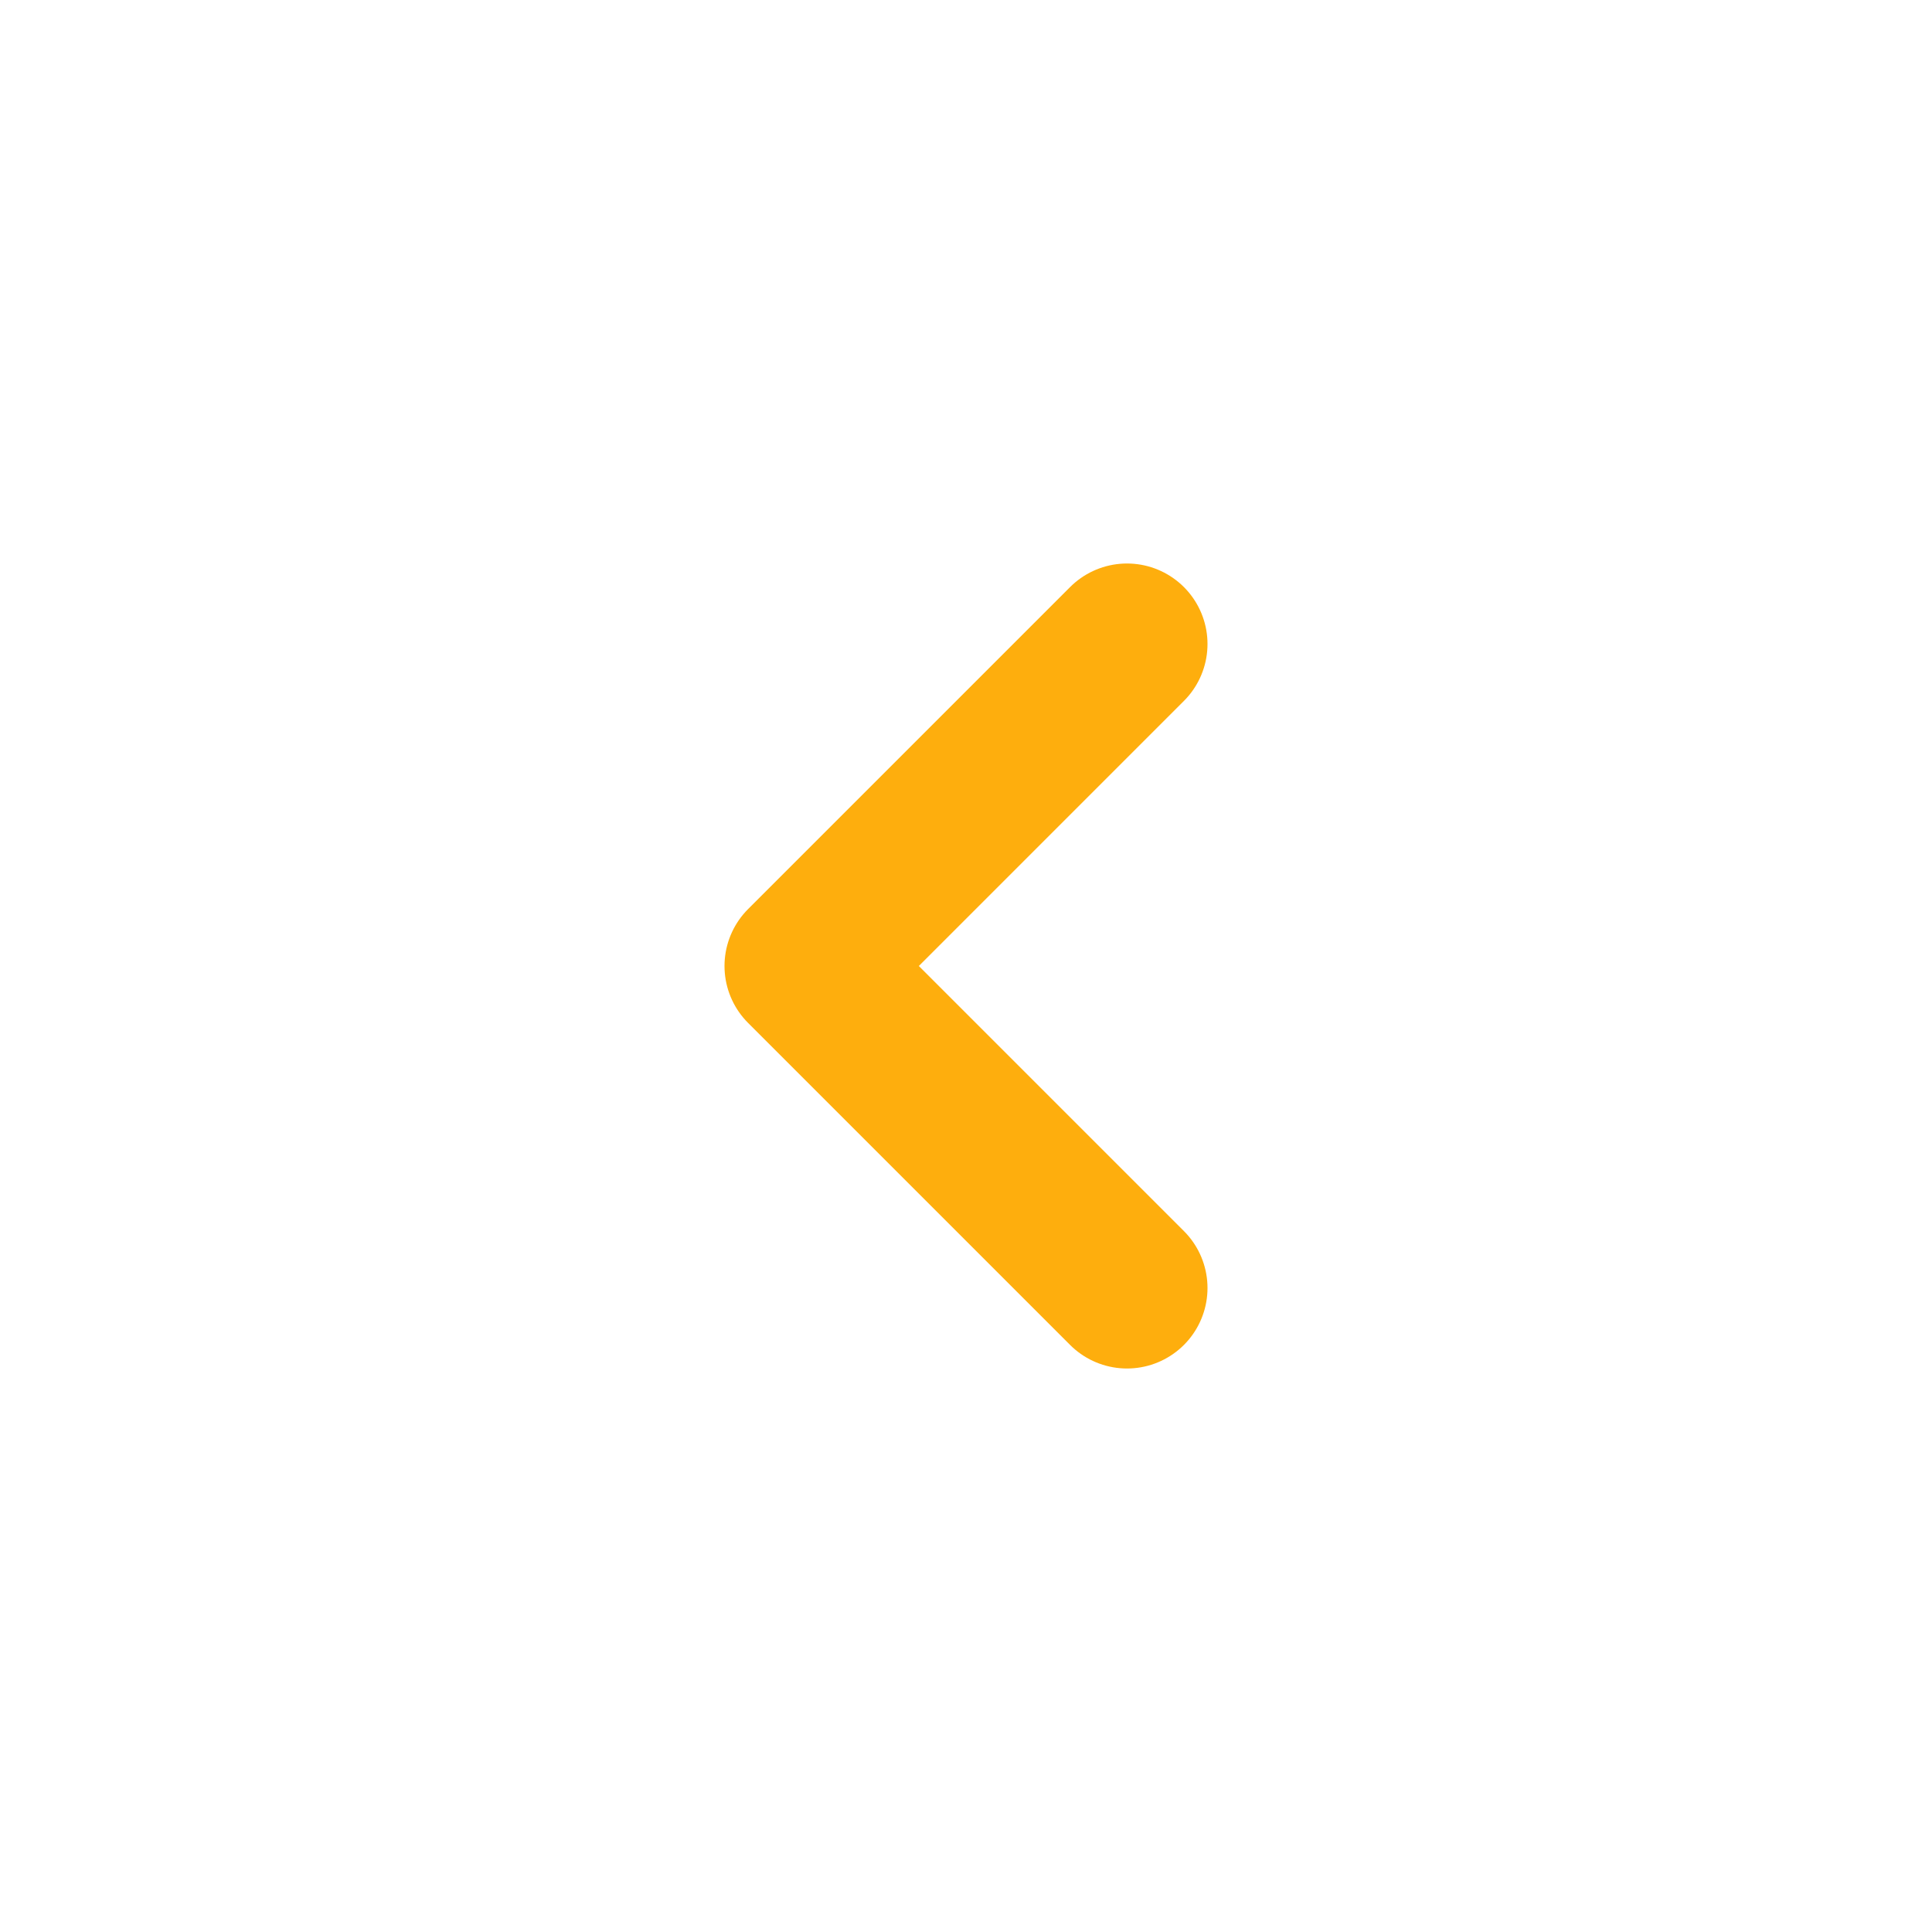
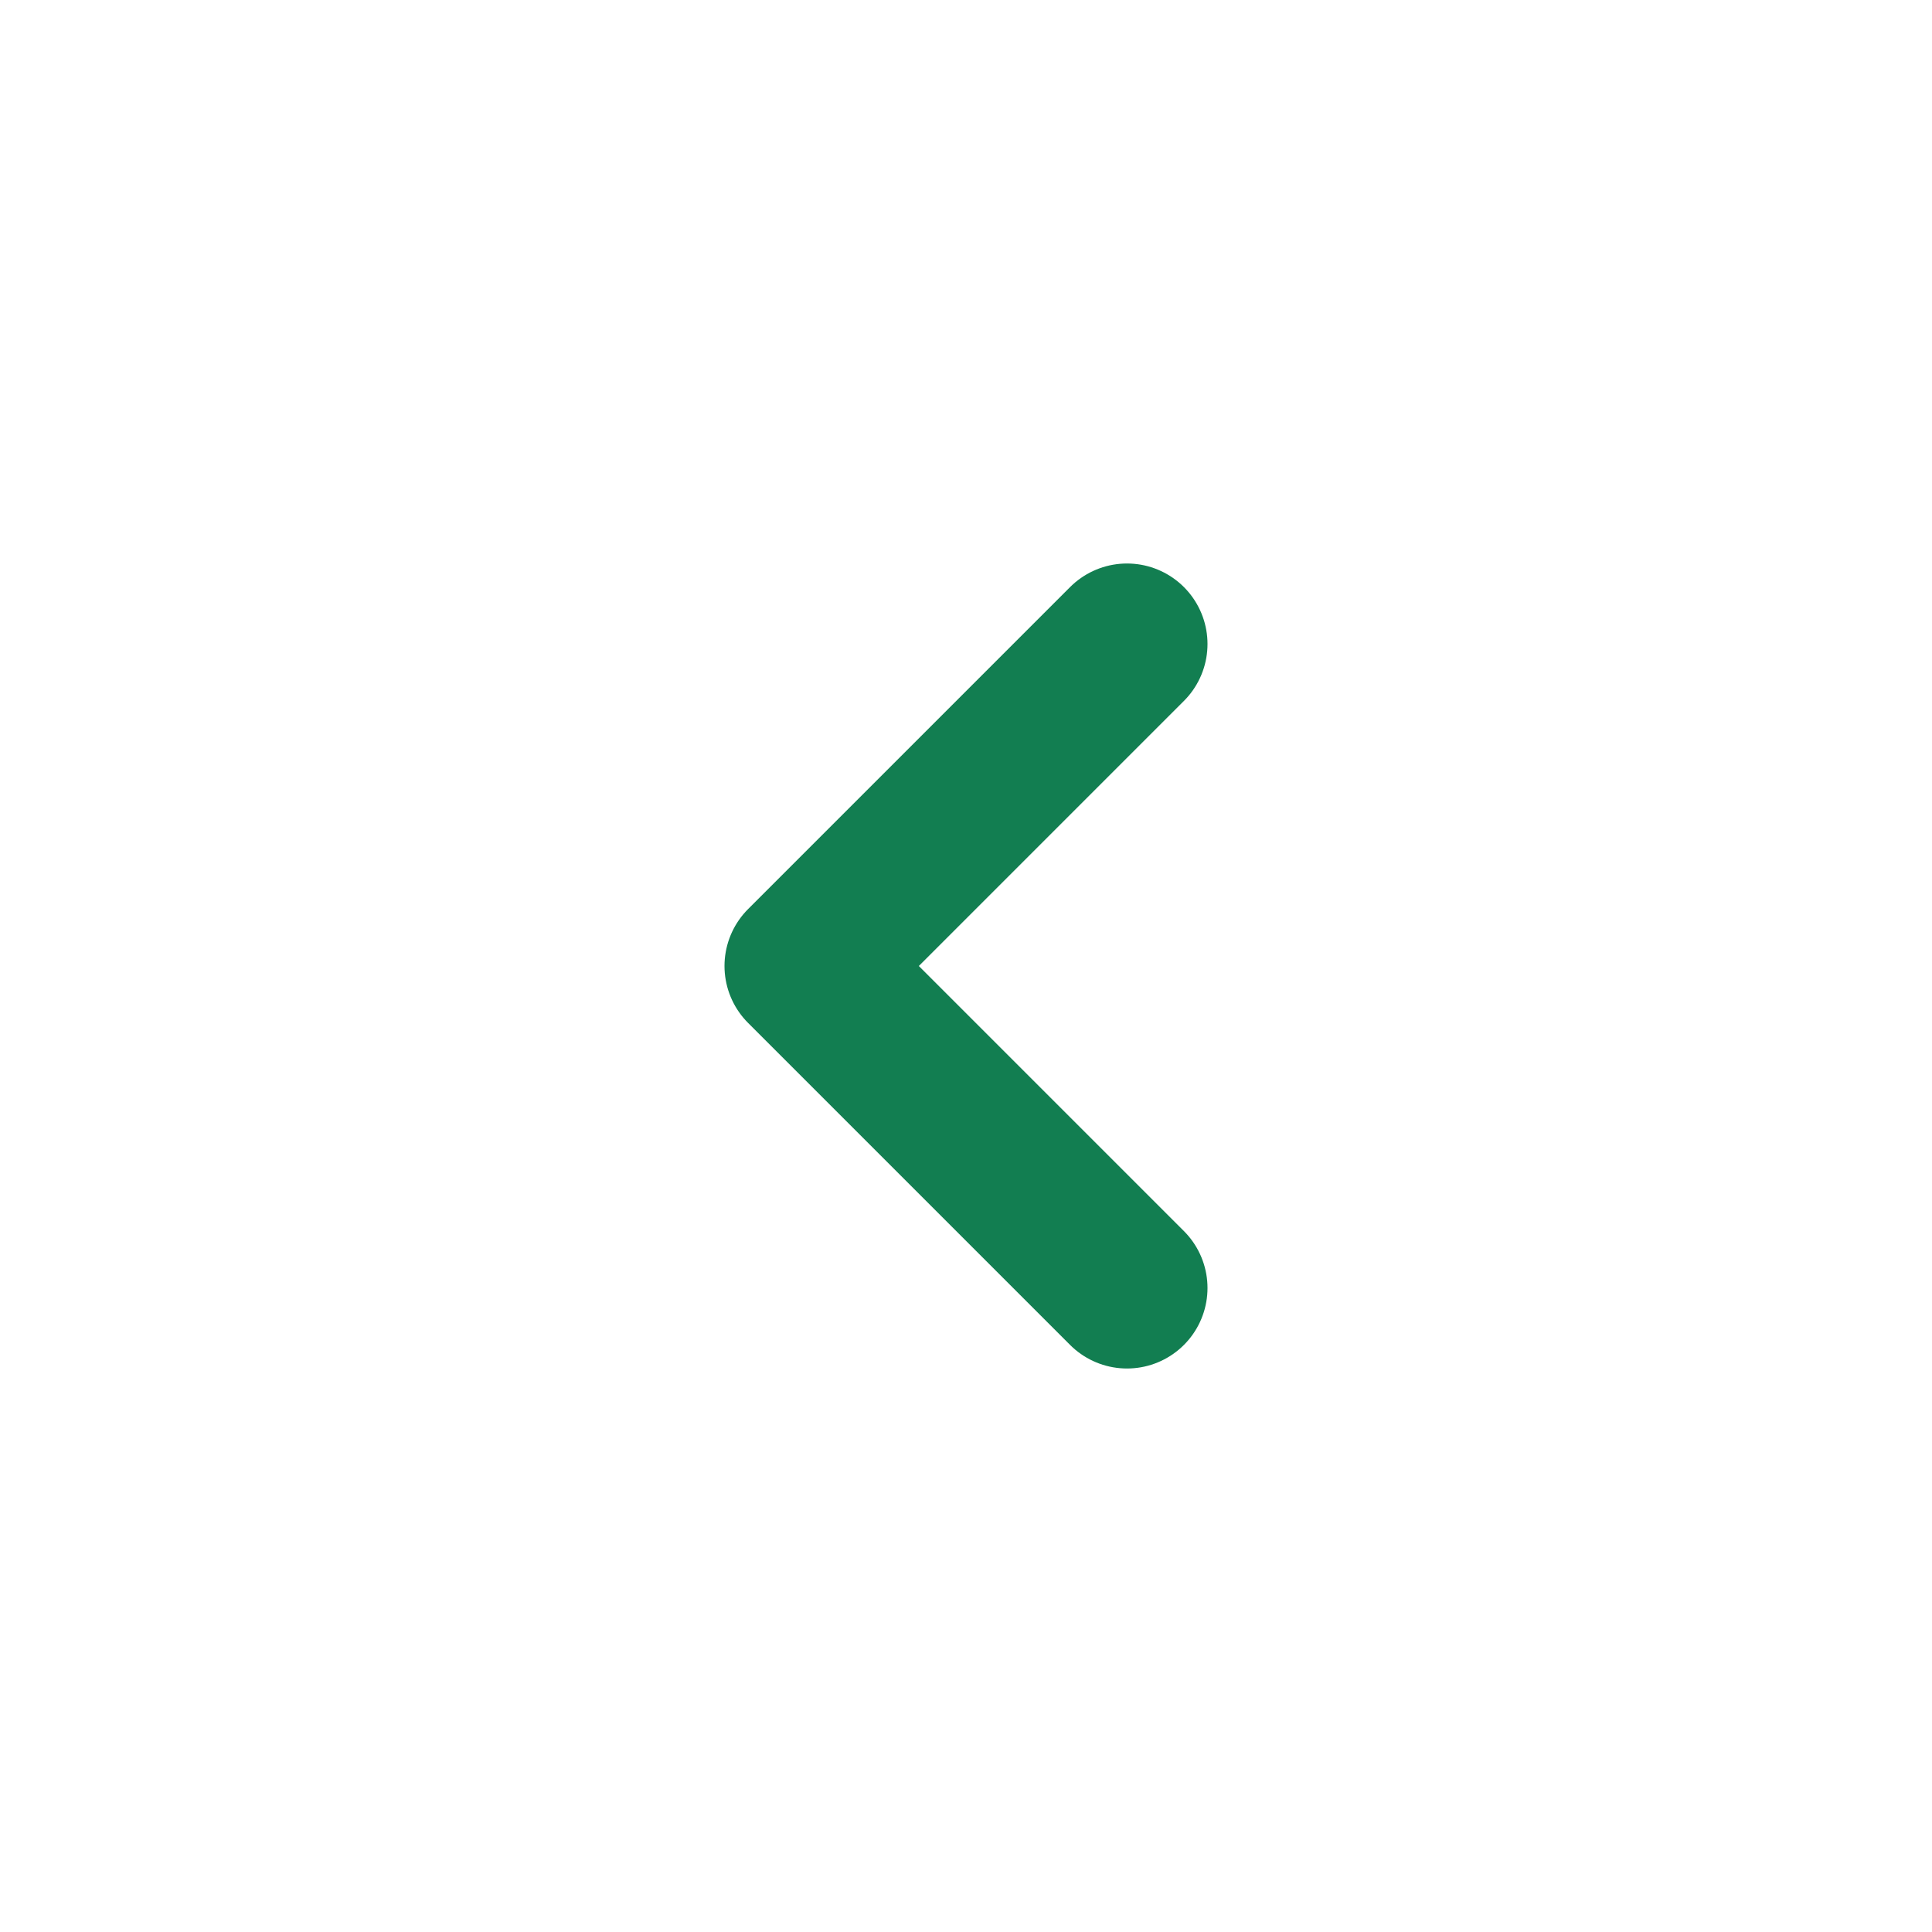
<svg xmlns="http://www.w3.org/2000/svg" width="24" height="24" viewBox="0 0 24 24" fill="none">
-   <path d="M14 8L10 12L14 16" stroke="#FEAE0D" stroke-width="2" stroke-linecap="round" stroke-linejoin="round" />
+   <path d="M14 8L10 12L14 16" stroke="#127e51" stroke-width="2" stroke-linecap="round" stroke-linejoin="round" />
</svg>
